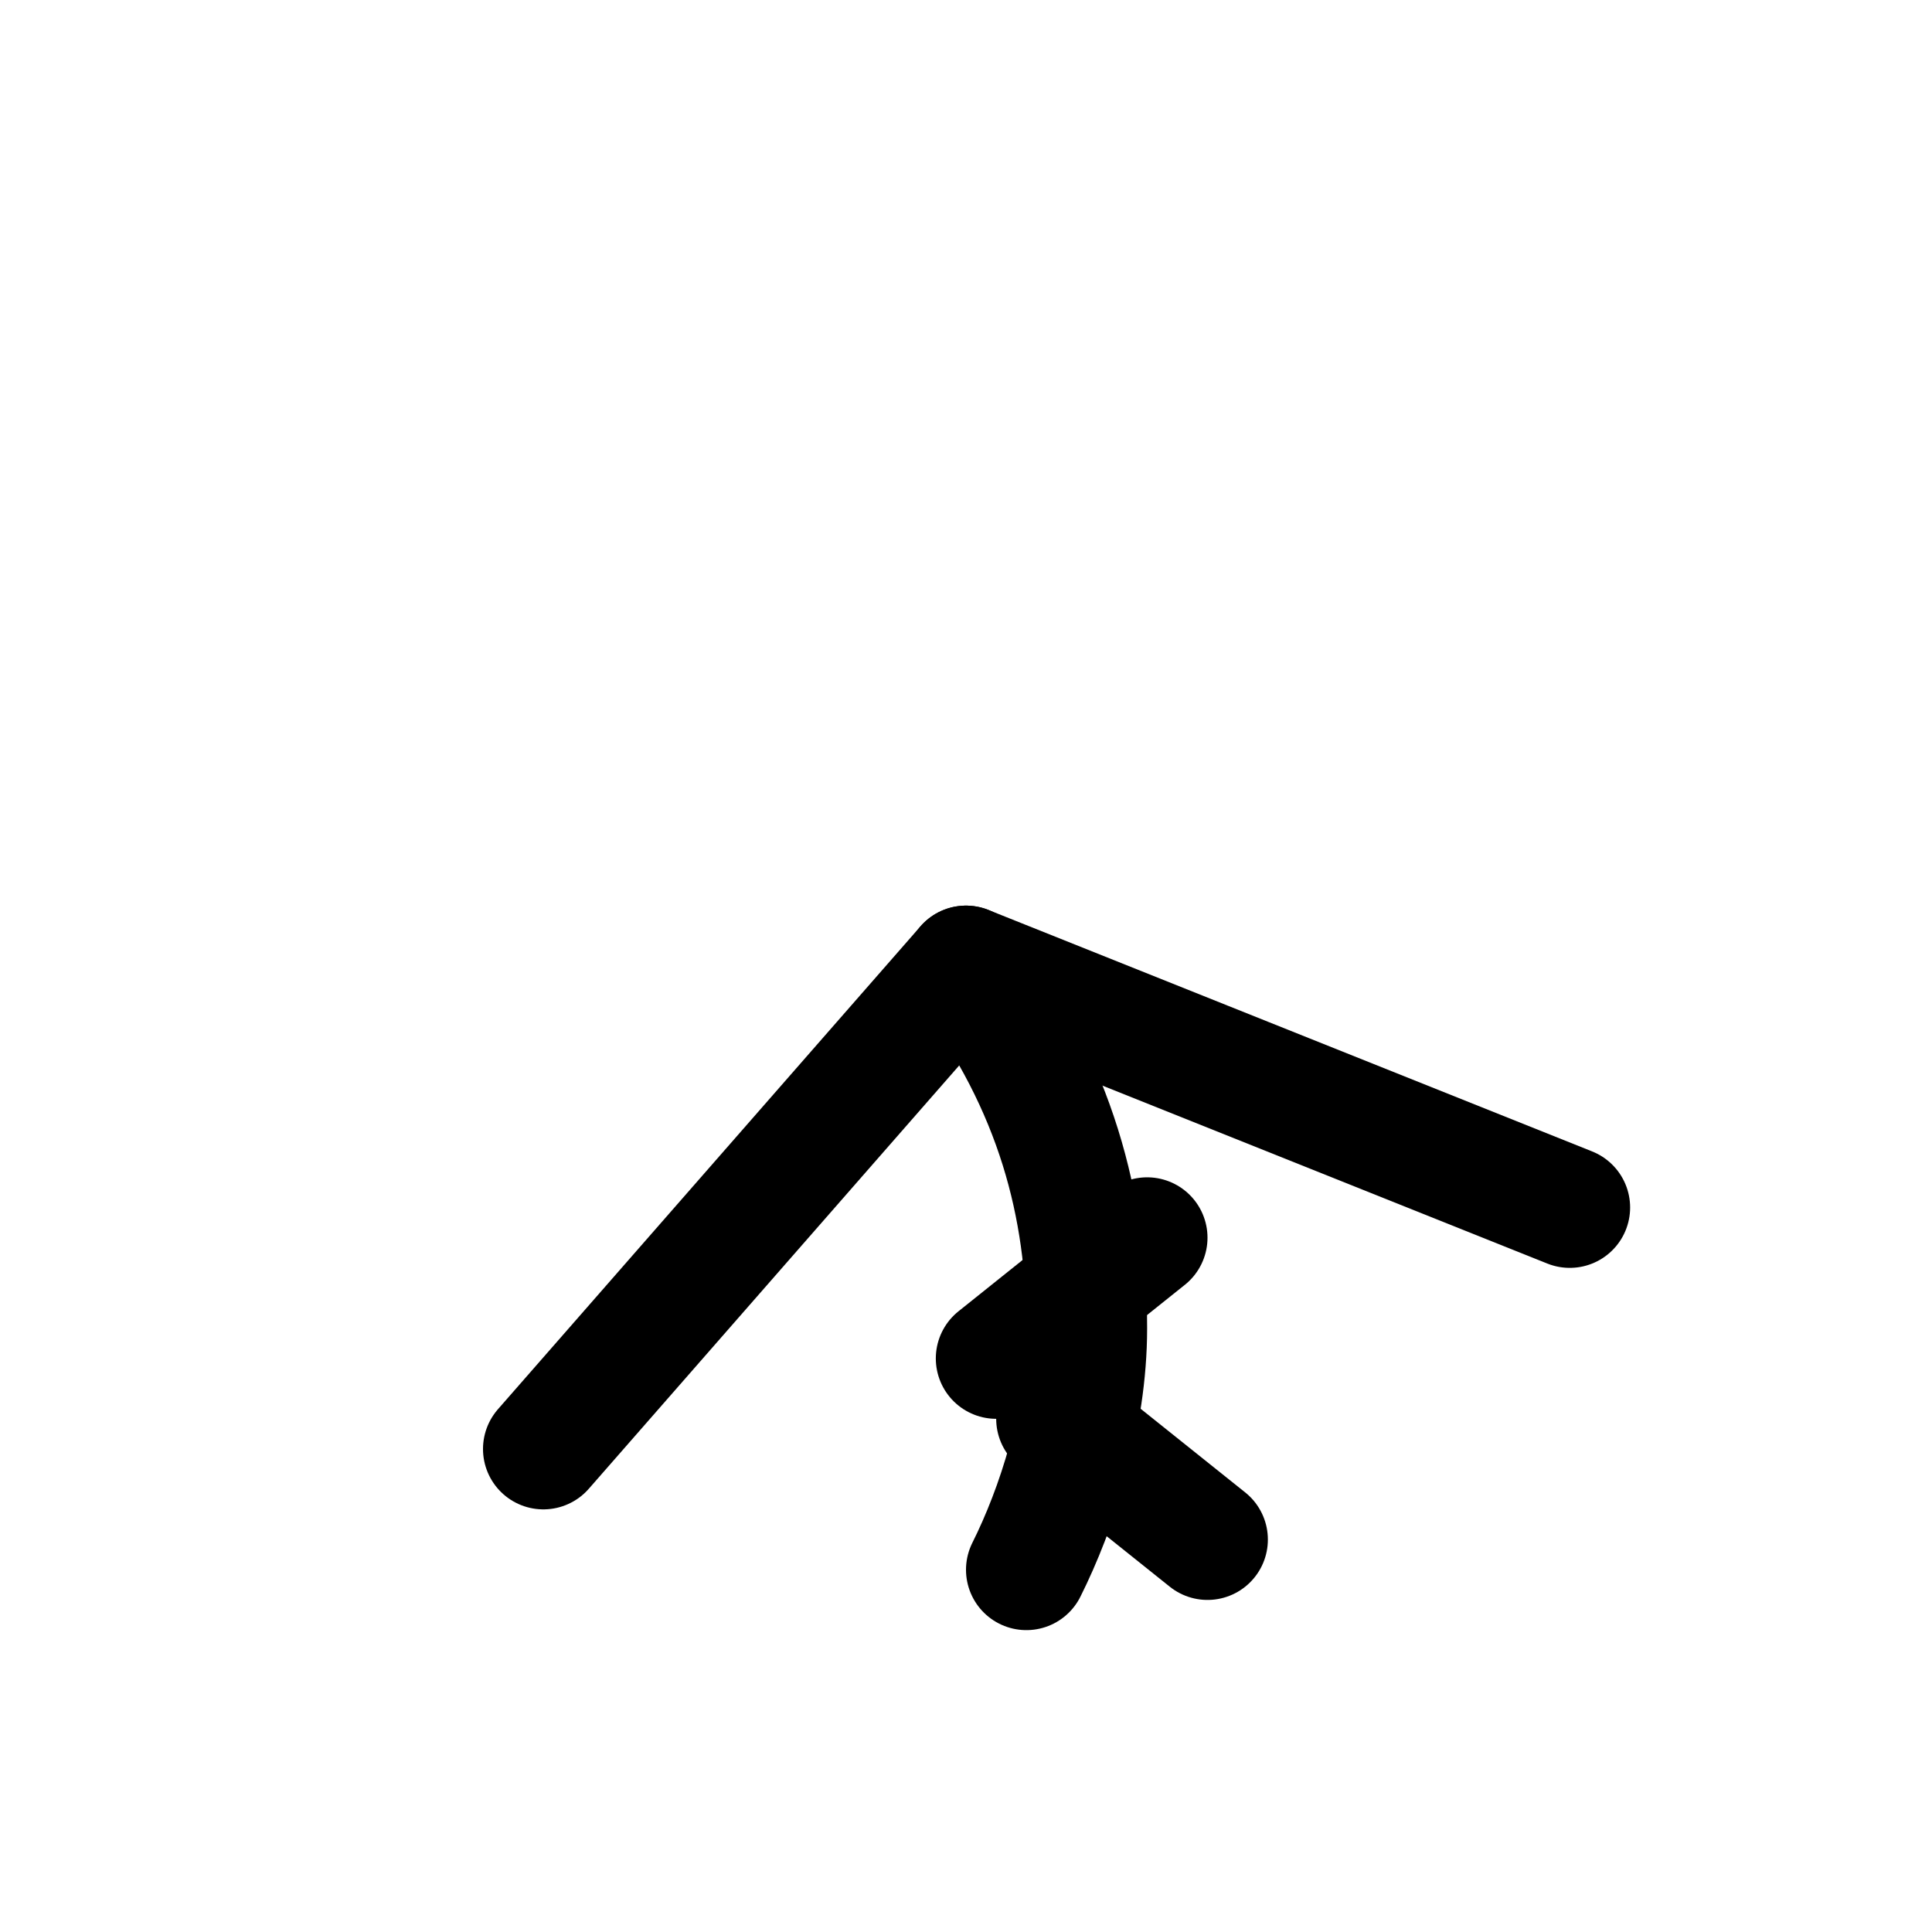
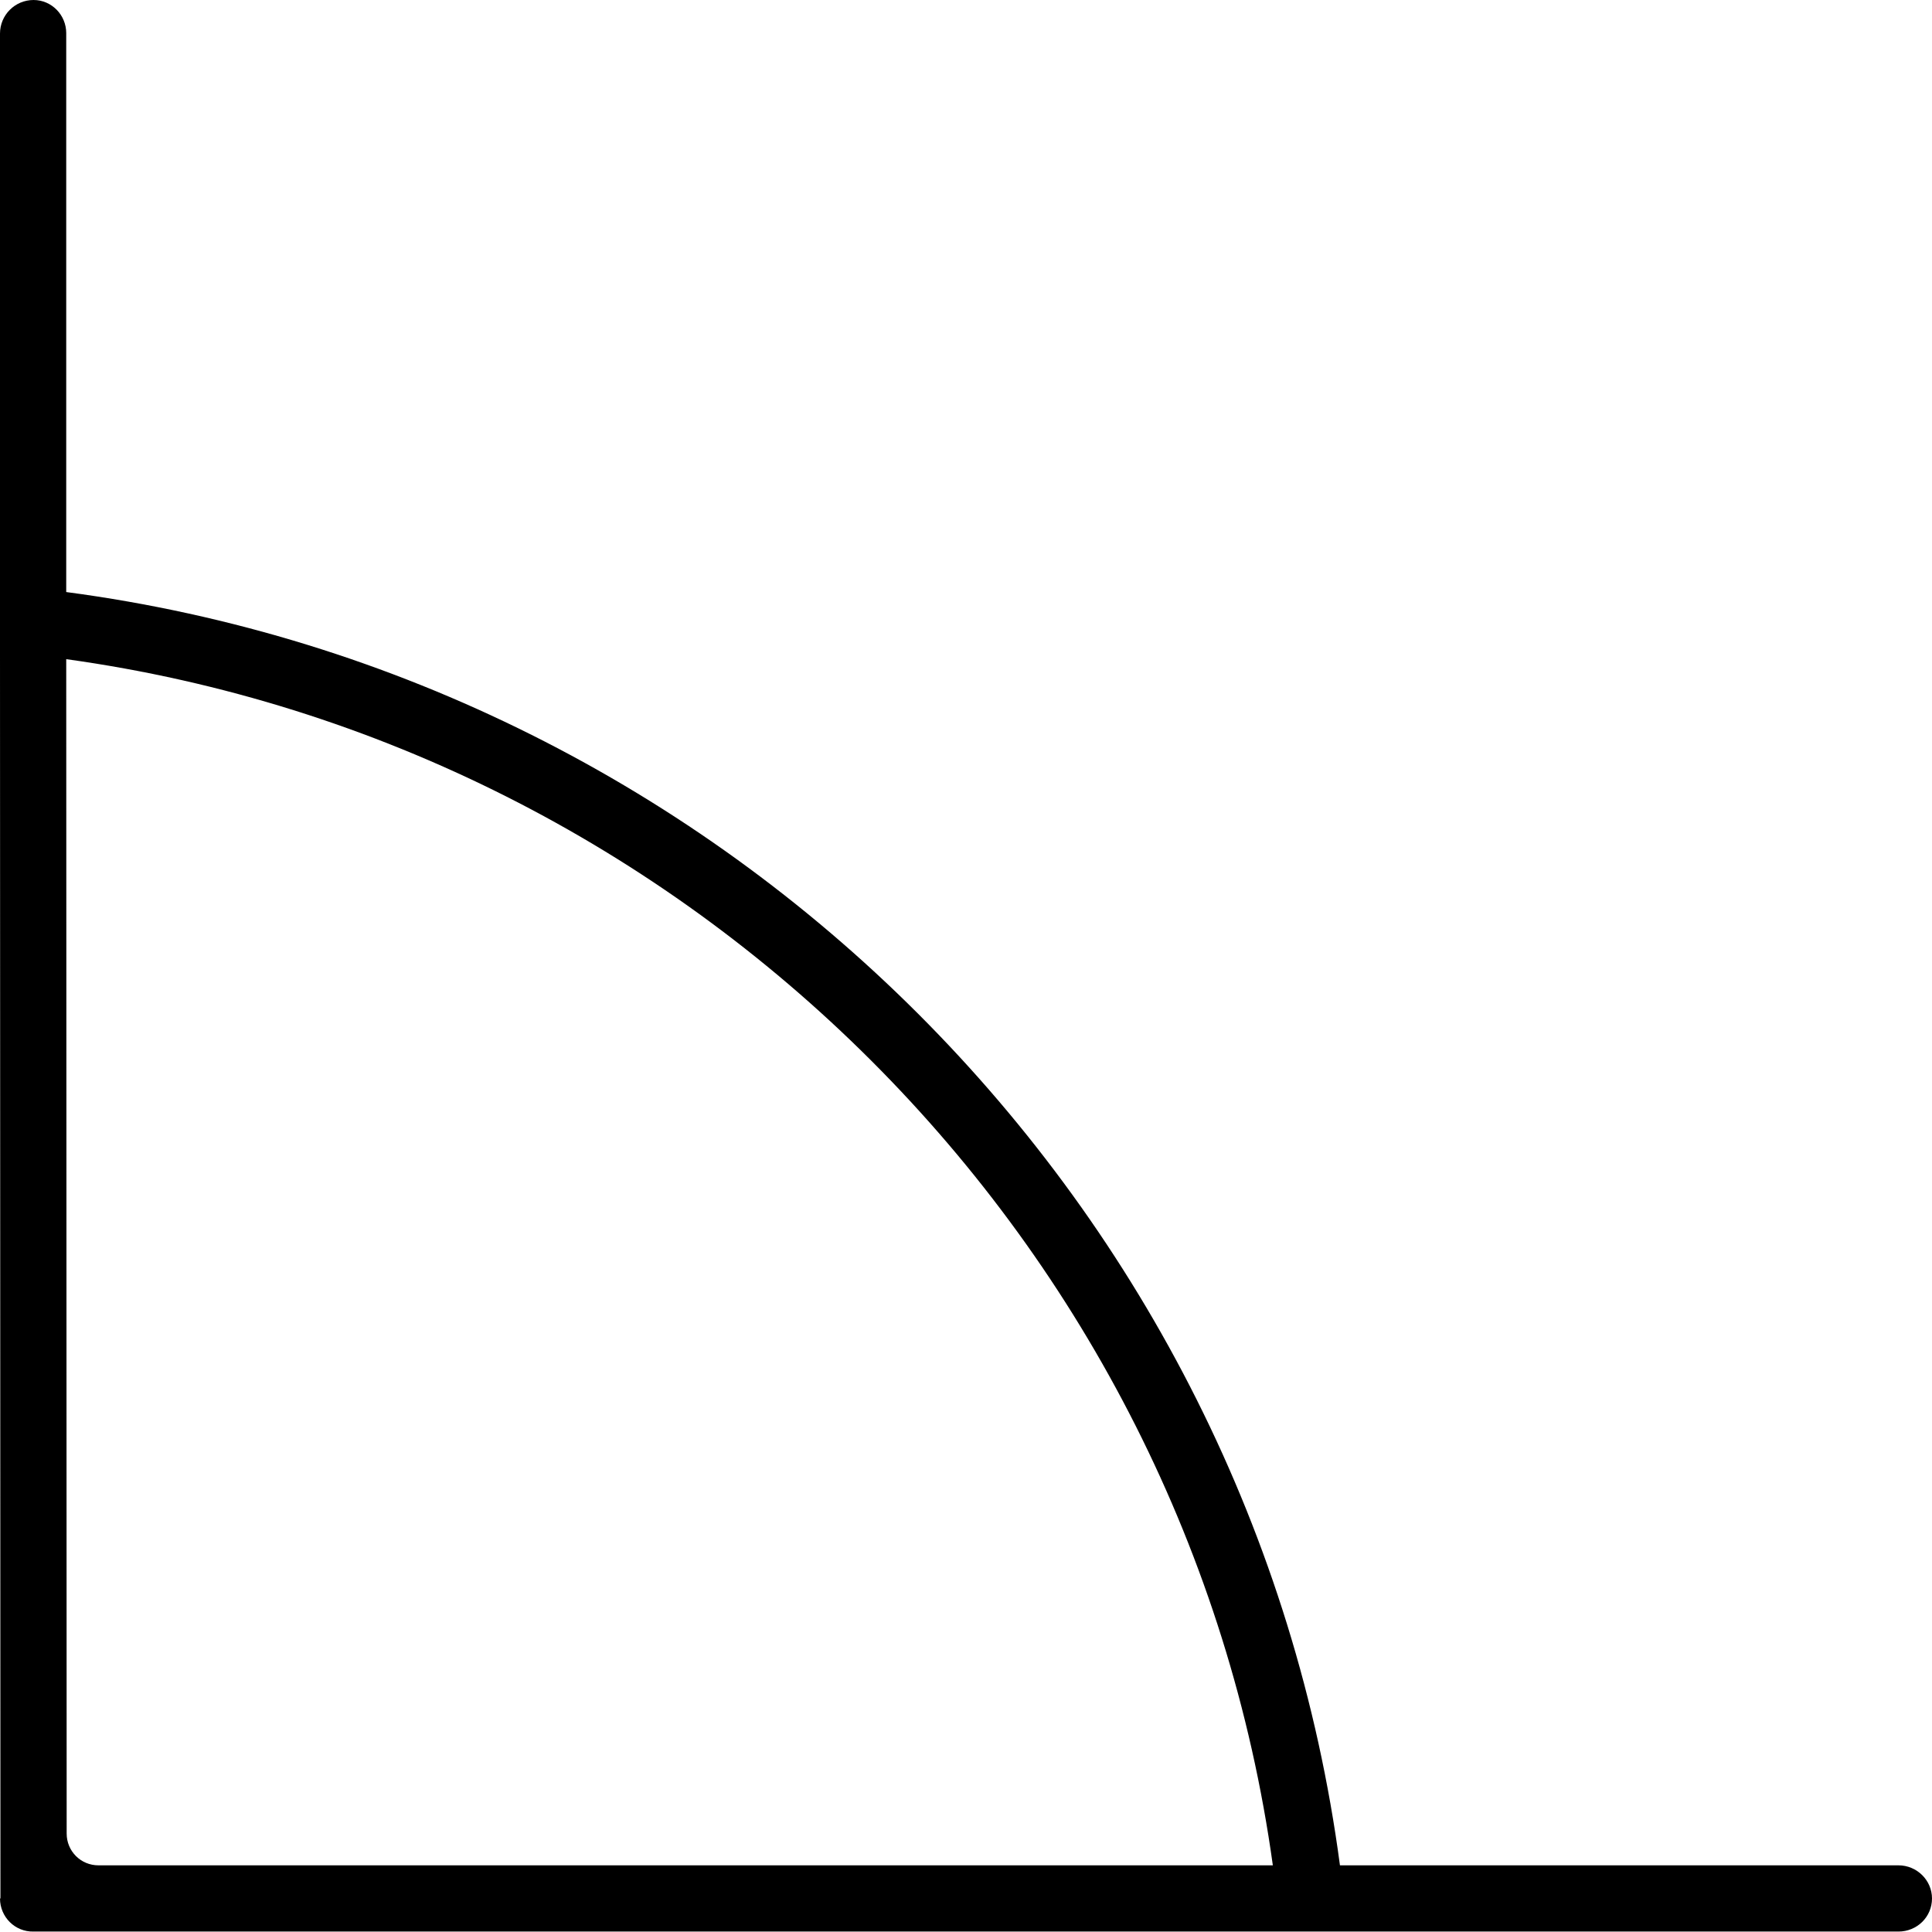
- <svg xmlns="http://www.w3.org/2000/svg" width="64" height="64" viewBox="0 0 64 64" fill="none">
-   <path d="M18 48L32 32L52 40" stroke="currentColor" stroke-width="4" stroke-linecap="round" stroke-linejoin="round" />
-   <path d="M32 32C35 36 36 40 36 44C36 47 35 50 34 52" stroke="currentColor" stroke-width="4" stroke-linecap="round" />
-   <path d="M33 45L38 41" stroke="currentColor" stroke-width="4" stroke-linecap="round" />
-   <path d="M35 47L40 51" stroke="currentColor" stroke-width="4" stroke-linecap="round" />
+ <svg xmlns="http://www.w3.org/2000/svg" id="Layer_2" data-name="Layer 2" viewBox="0 0 43.76 43.75">
+   <g id="Icon">
+     <path d="M43,42.25h-12.65c-1.99-14.97-13.88-26.86-28.85-28.84V.75c0-.41-.33-.75-.74-.75-.42,0-.76.34-.76.76v14l.01,28.24h-.01c0,.42.34.76.76.75h42.24c.42,0,.76-.33.76-.75,0-.41-.34-.75-.76-.75ZM2.23,42.25c-.4,0-.72-.32-.72-.72l-.01-26.6c14.14,1.96,25.37,13.18,27.33,27.32H2.23Z" />
+   </g>
</svg>
